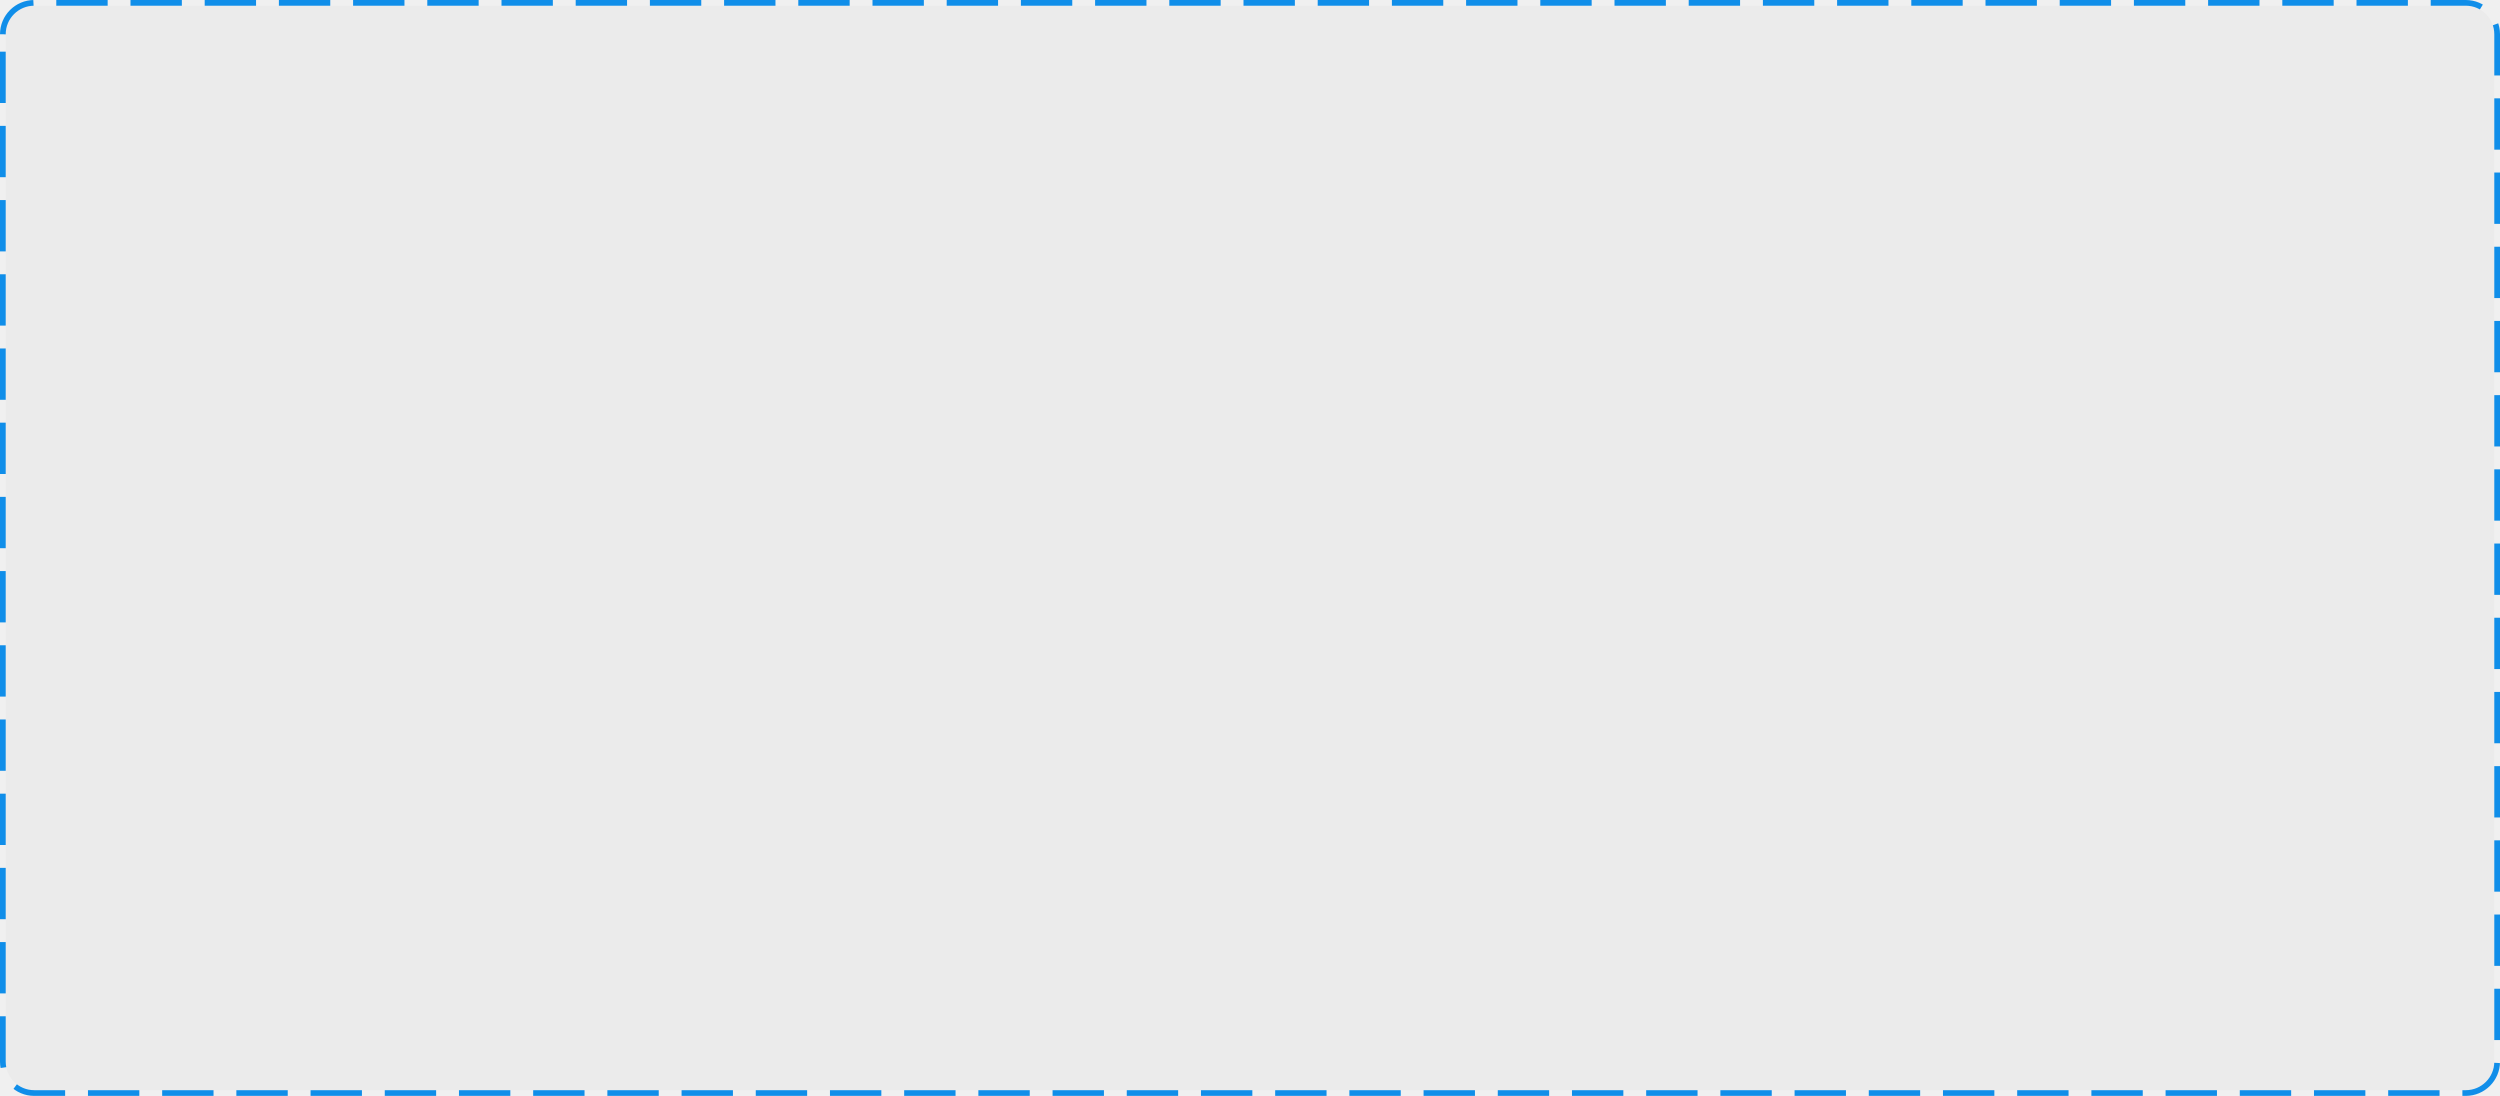
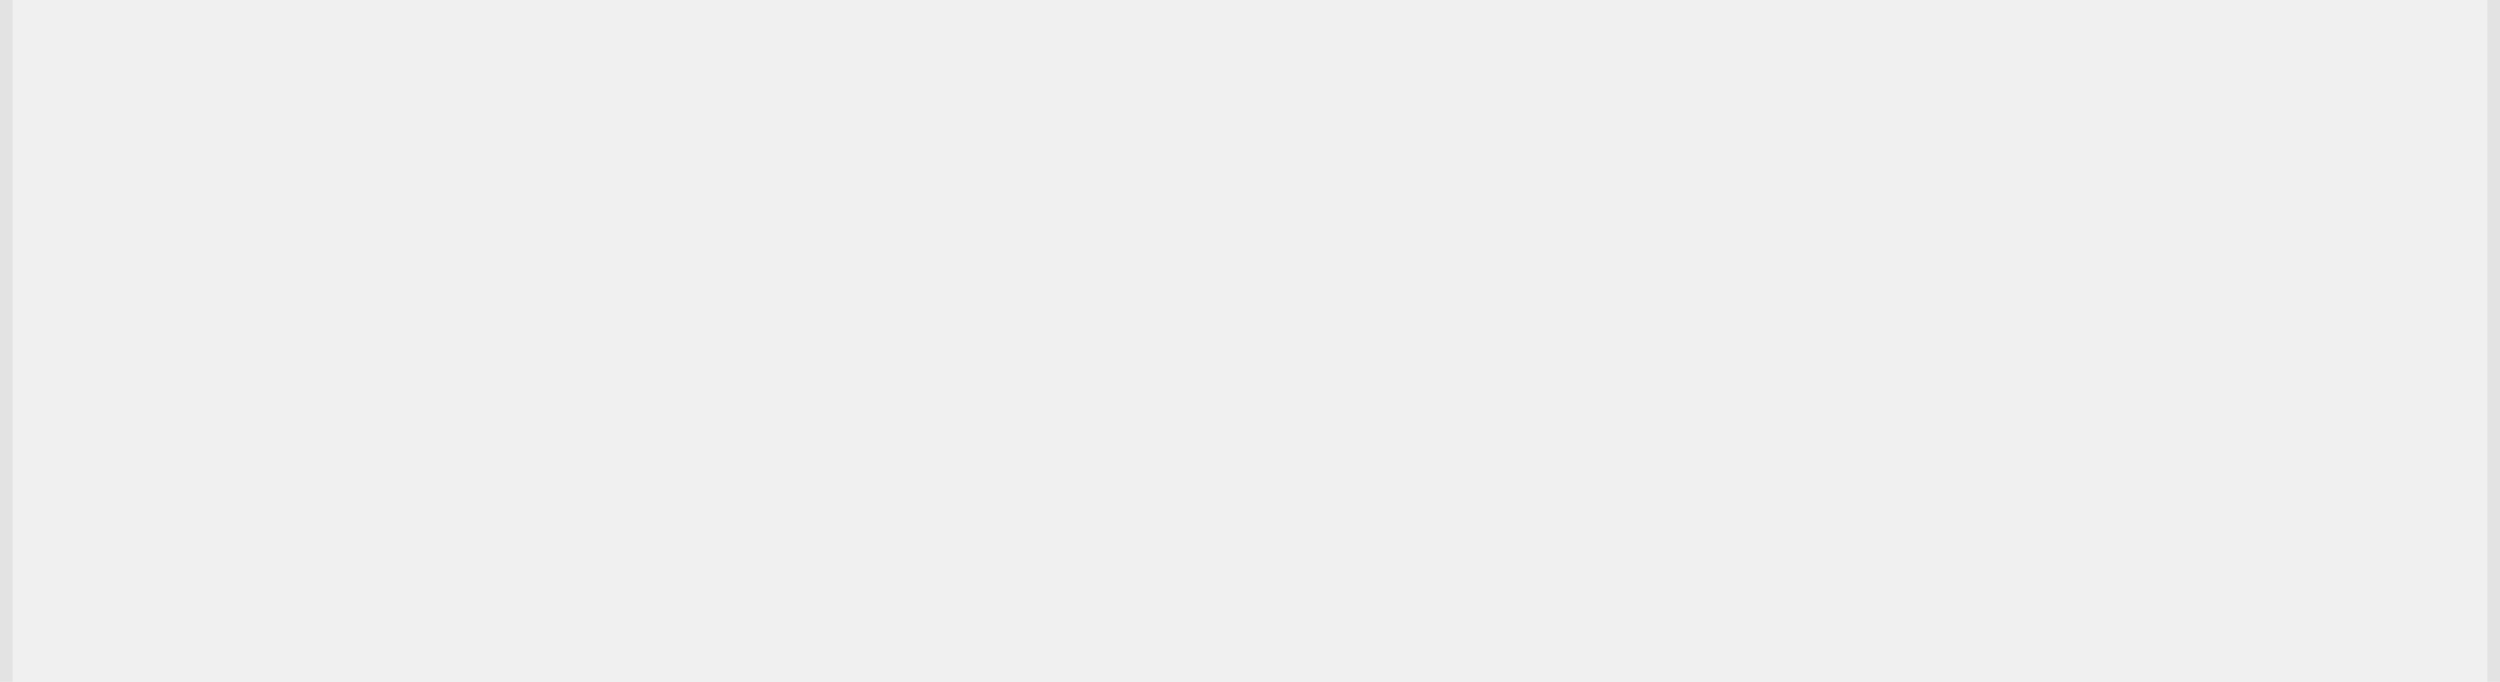
- <svg xmlns="http://www.w3.org/2000/svg" version="1.1" width="438px" height="192px">
-   <g transform="matrix(1 0 0 1 -543 -4348 )">
-     <path d="M 544 4354  A 5 5 0 0 1 549 4349 L 975 4349  A 5 5 0 0 1 980 4354 L 980 4534  A 5 5 0 0 1 975 4539 L 549 4539  A 5 5 0 0 1 544 4534 L 544 4354  Z " fill-rule="nonzero" fill="#000000" stroke="none" fill-opacity="0.02" />
-     <path d="M 543.5 4354  A 5.5 5.5 0 0 1 549 4348.5 L 975 4348.5  A 5.5 5.5 0 0 1 980.5 4354 L 980.5 4534  A 5.5 5.5 0 0 1 975 4539.5 L 549 4539.5  A 5.5 5.5 0 0 1 543.5 4534 L 543.5 4354  Z " stroke-width="1" stroke-dasharray="9,4" stroke="#108ee9" fill="none" stroke-dashoffset="0.5" />
+ <svg xmlns="http://www.w3.org/2000/svg" version="1.1" width="198px" height="54px">
+   <g transform="matrix(1 0 0 1 -10401 -22372 )">
+     <path d="M 10402 22372  L 10598 22372  L 10598 22426  L 10402 22426  L 10402 22372  Z " fill-rule="nonzero" fill="#ffffff" stroke="none" fill-opacity="0" />
+     <path d="M 10598.5 22372  L 10598.5 22426  M 10401.5 22426  L 10401.5 22372  " stroke-width="1" stroke="#777777" fill="none" stroke-opacity="0.098" />
  </g>
</svg>
